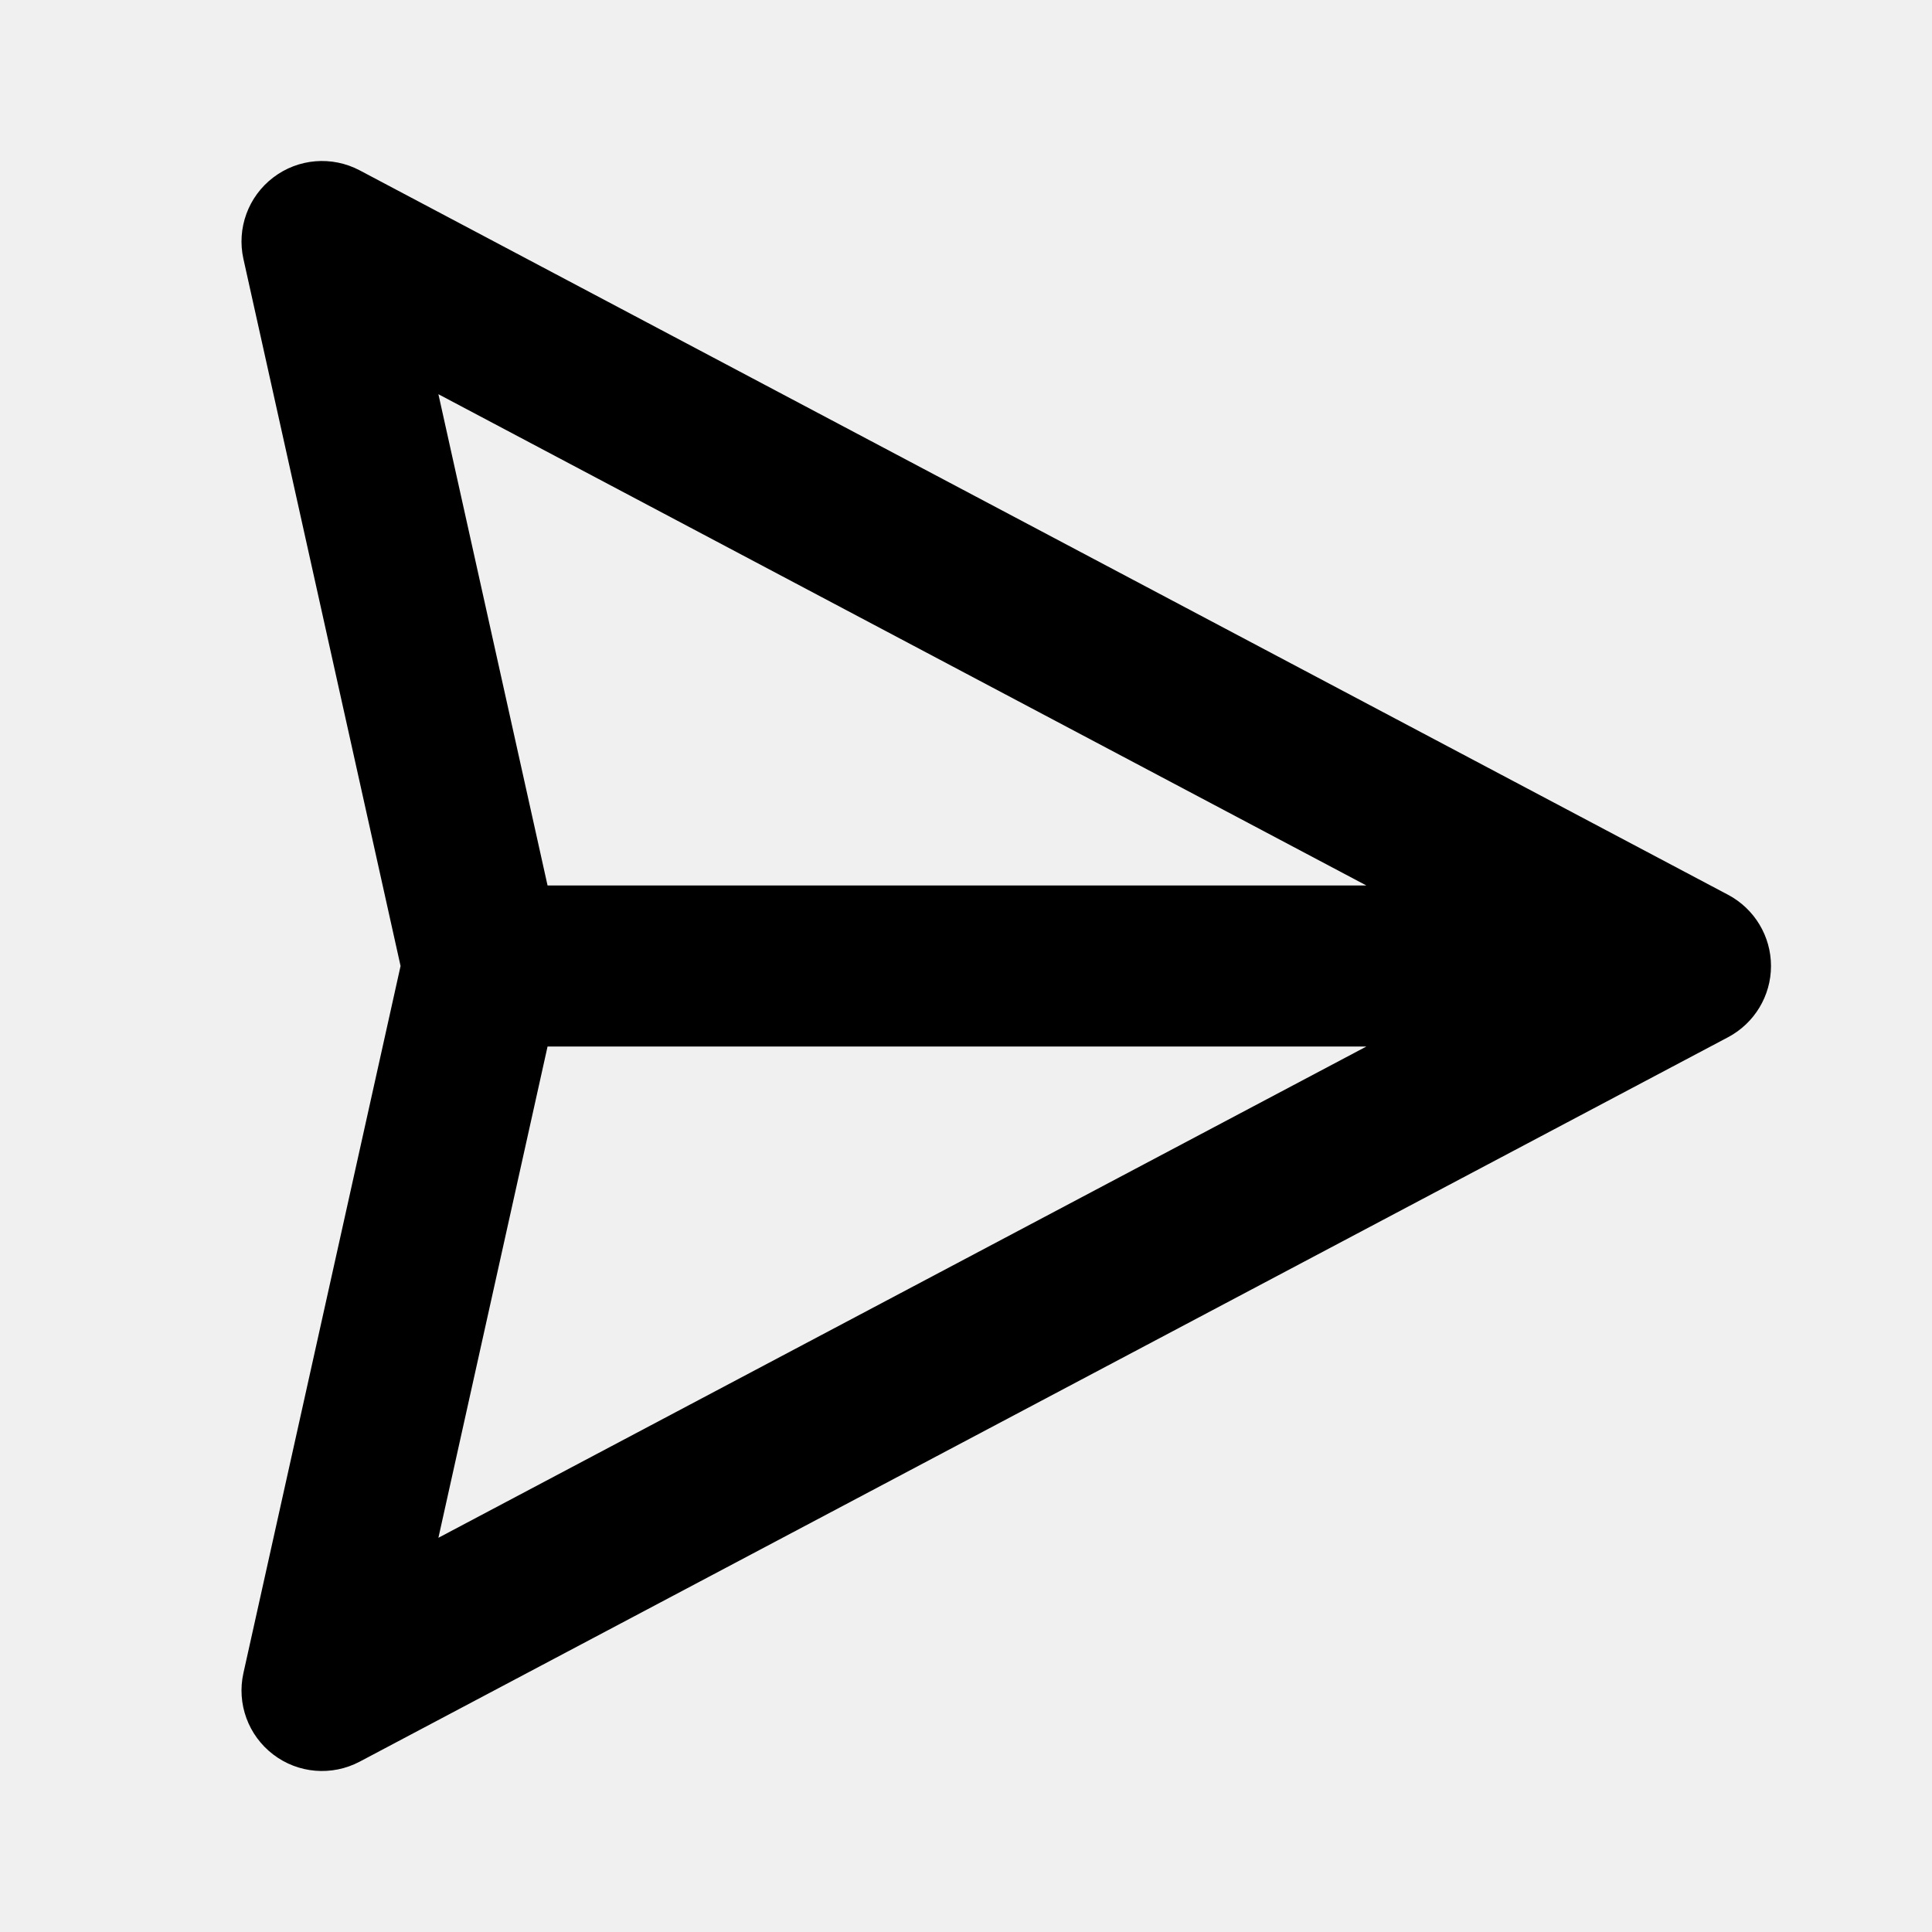
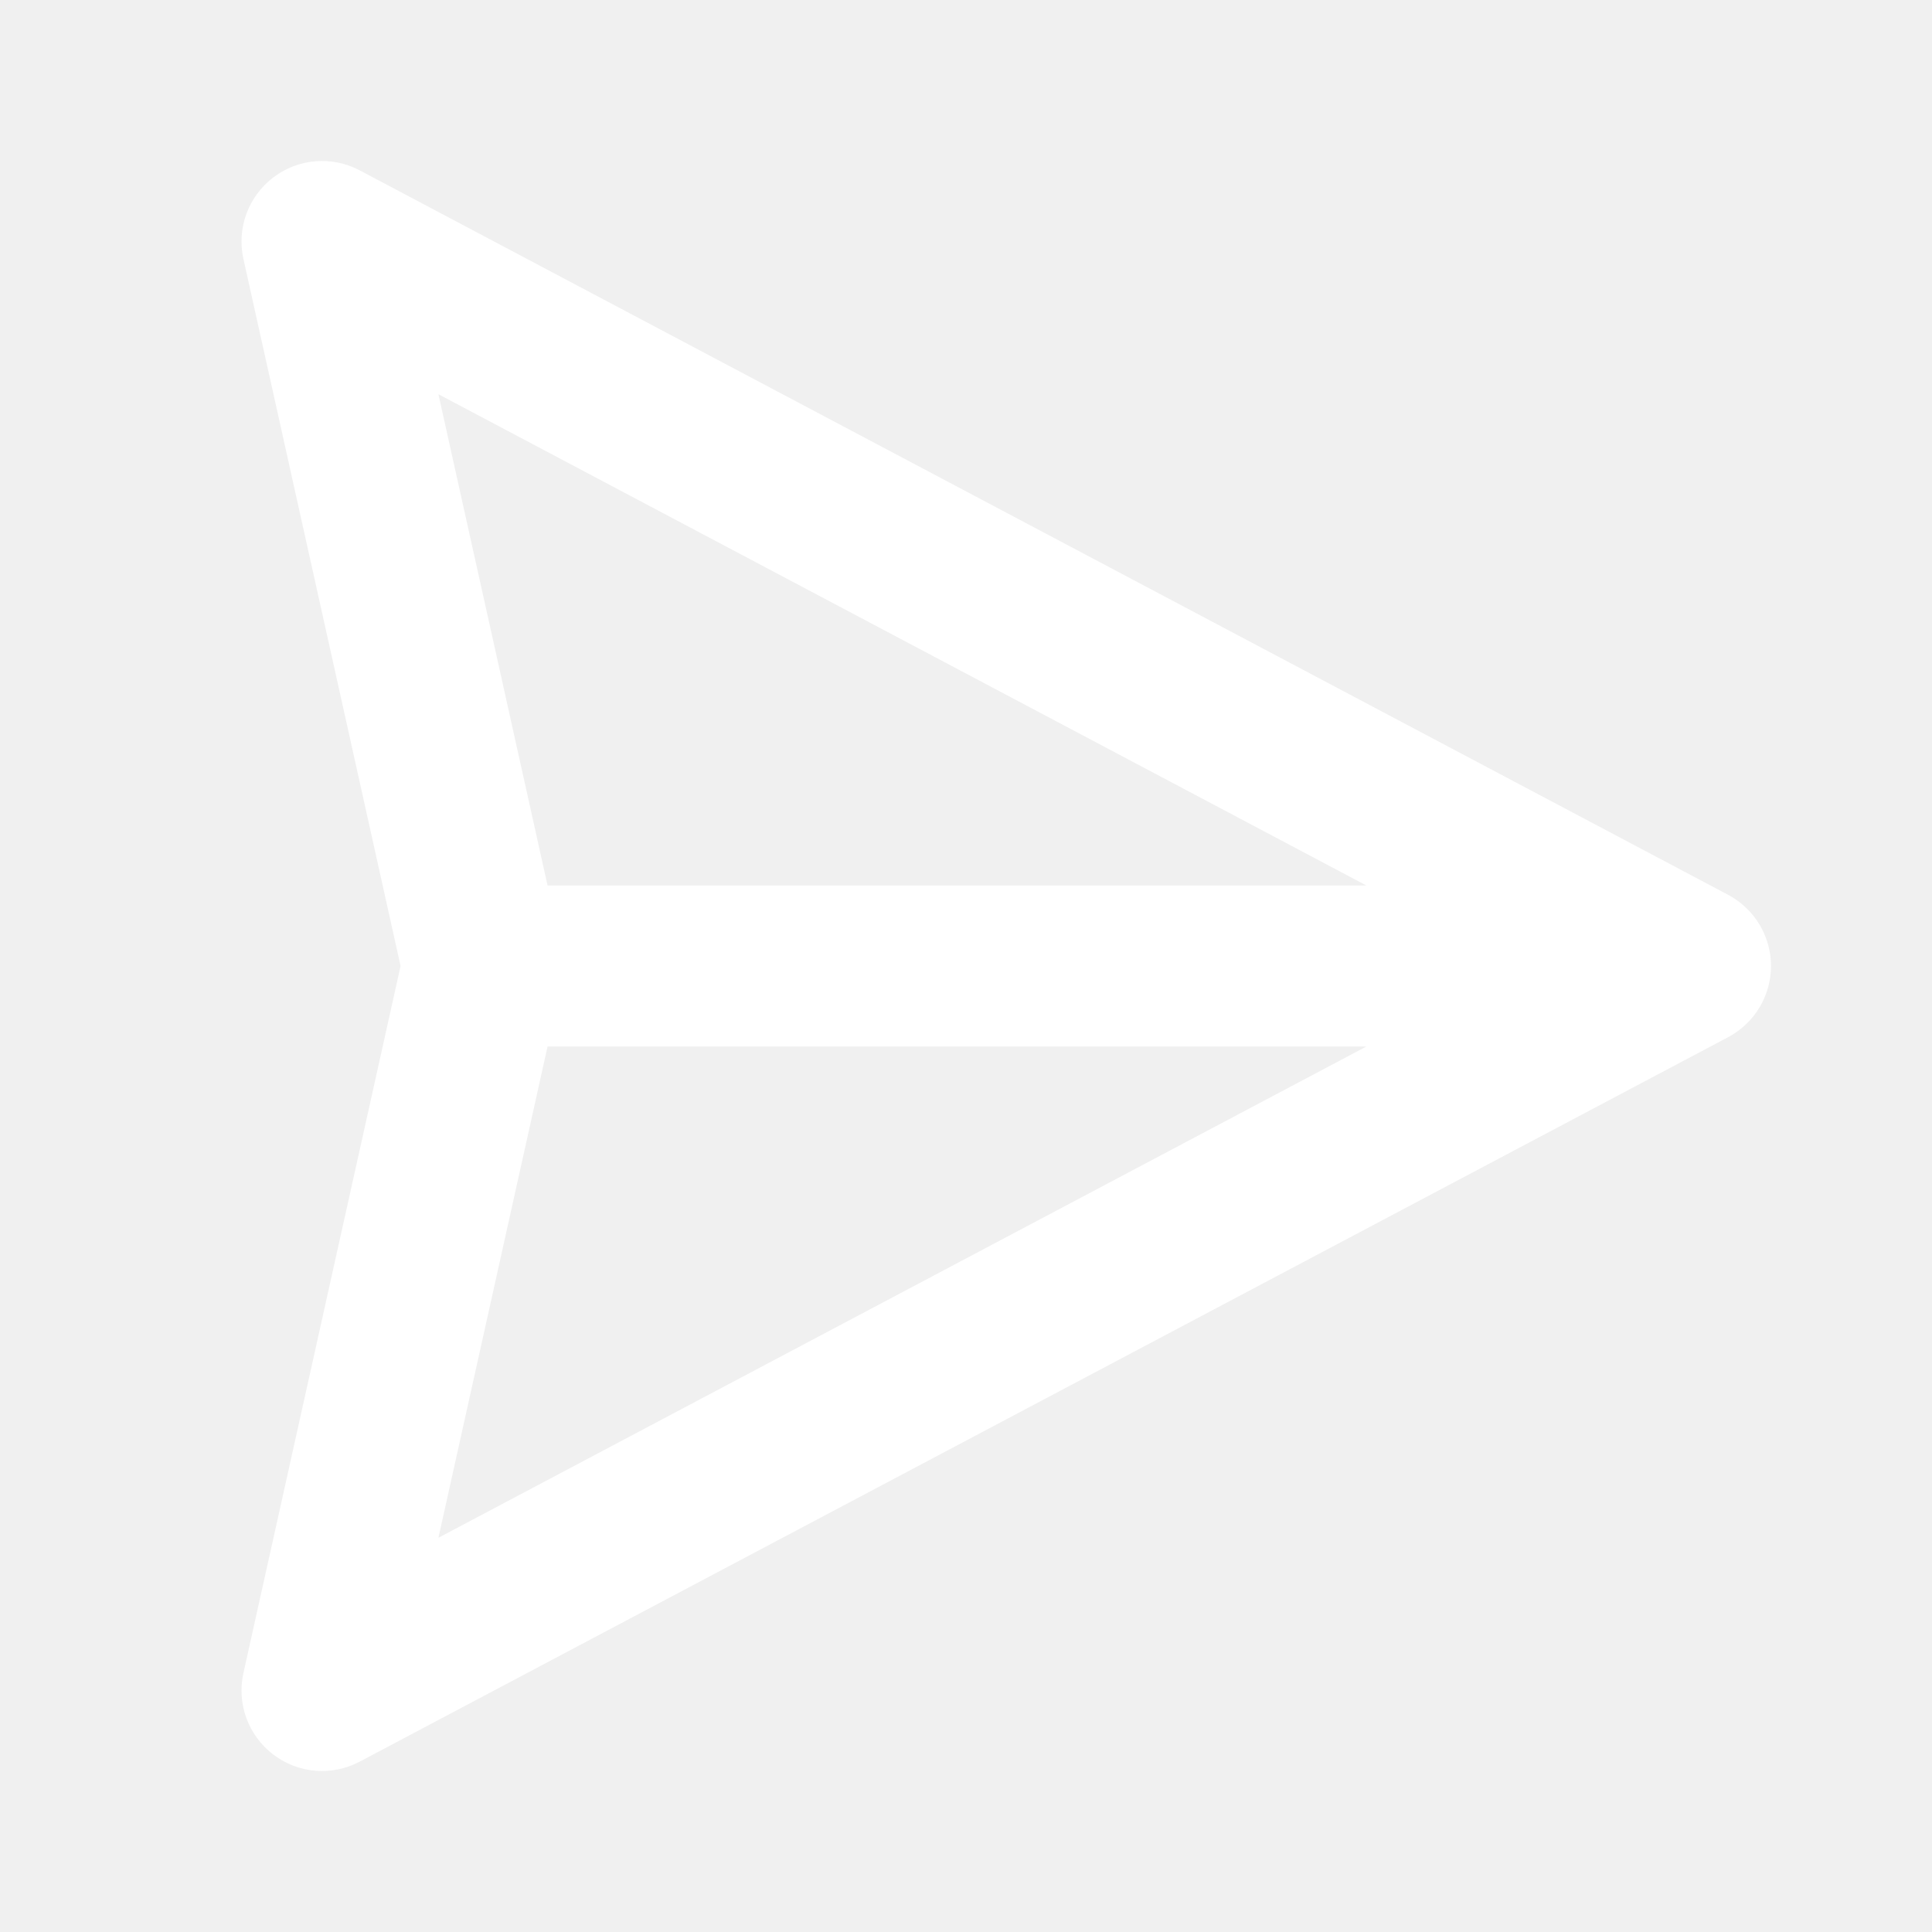
<svg xmlns="http://www.w3.org/2000/svg" width="800px" height="800px" viewBox="0 0 24 24" fill="none">
-   <path fill-rule="evenodd" clip-rule="evenodd" d="M3.394 2.205C3.704 1.968 4.123 1.934 4.468 2.116L21.468 11.116C21.795 11.29 22 11.63 22 12C22 12.37 21.795 12.71 21.468 12.884L4.468 21.884C4.123 22.066 3.704 22.032 3.394 21.795C3.084 21.559 2.939 21.164 3.024 20.783L4.976 12L3.024 3.217C2.939 2.836 3.084 2.441 3.394 2.205ZM6.802 13L5.446 19.103L16.974 13H6.802ZM16.974 11H6.802L5.446 4.897L16.974 11Z" fill="#000000" />
+   <g id="SVGRepo_bgCarrier" stroke-width="0" />
+   <g id="SVGRepo_tracerCarrier" stroke-linecap="round" stroke-linejoin="round" />
+   <g id="SVGRepo_iconCarrier">
+     <path fill-rule="evenodd" clip-rule="evenodd" d="M3.394 2.205C3.704 1.968 4.123 1.934 4.468 2.116L21.468 11.116C21.795 11.29 22 11.63 22 12C22 12.37 21.795 12.71 21.468 12.884L4.468 21.884C4.123 22.066 3.704 22.032 3.394 21.795C3.084 21.559 2.939 21.164 3.024 20.783L4.976 12L3.024 3.217C2.939 2.836 3.084 2.441 3.394 2.205ZM6.802 13L5.446 19.103L16.974 13H6.802ZM16.974 11H6.802L5.446 4.897L16.974 11Z" fill="#ffffff" />
+   </g>
</svg>
